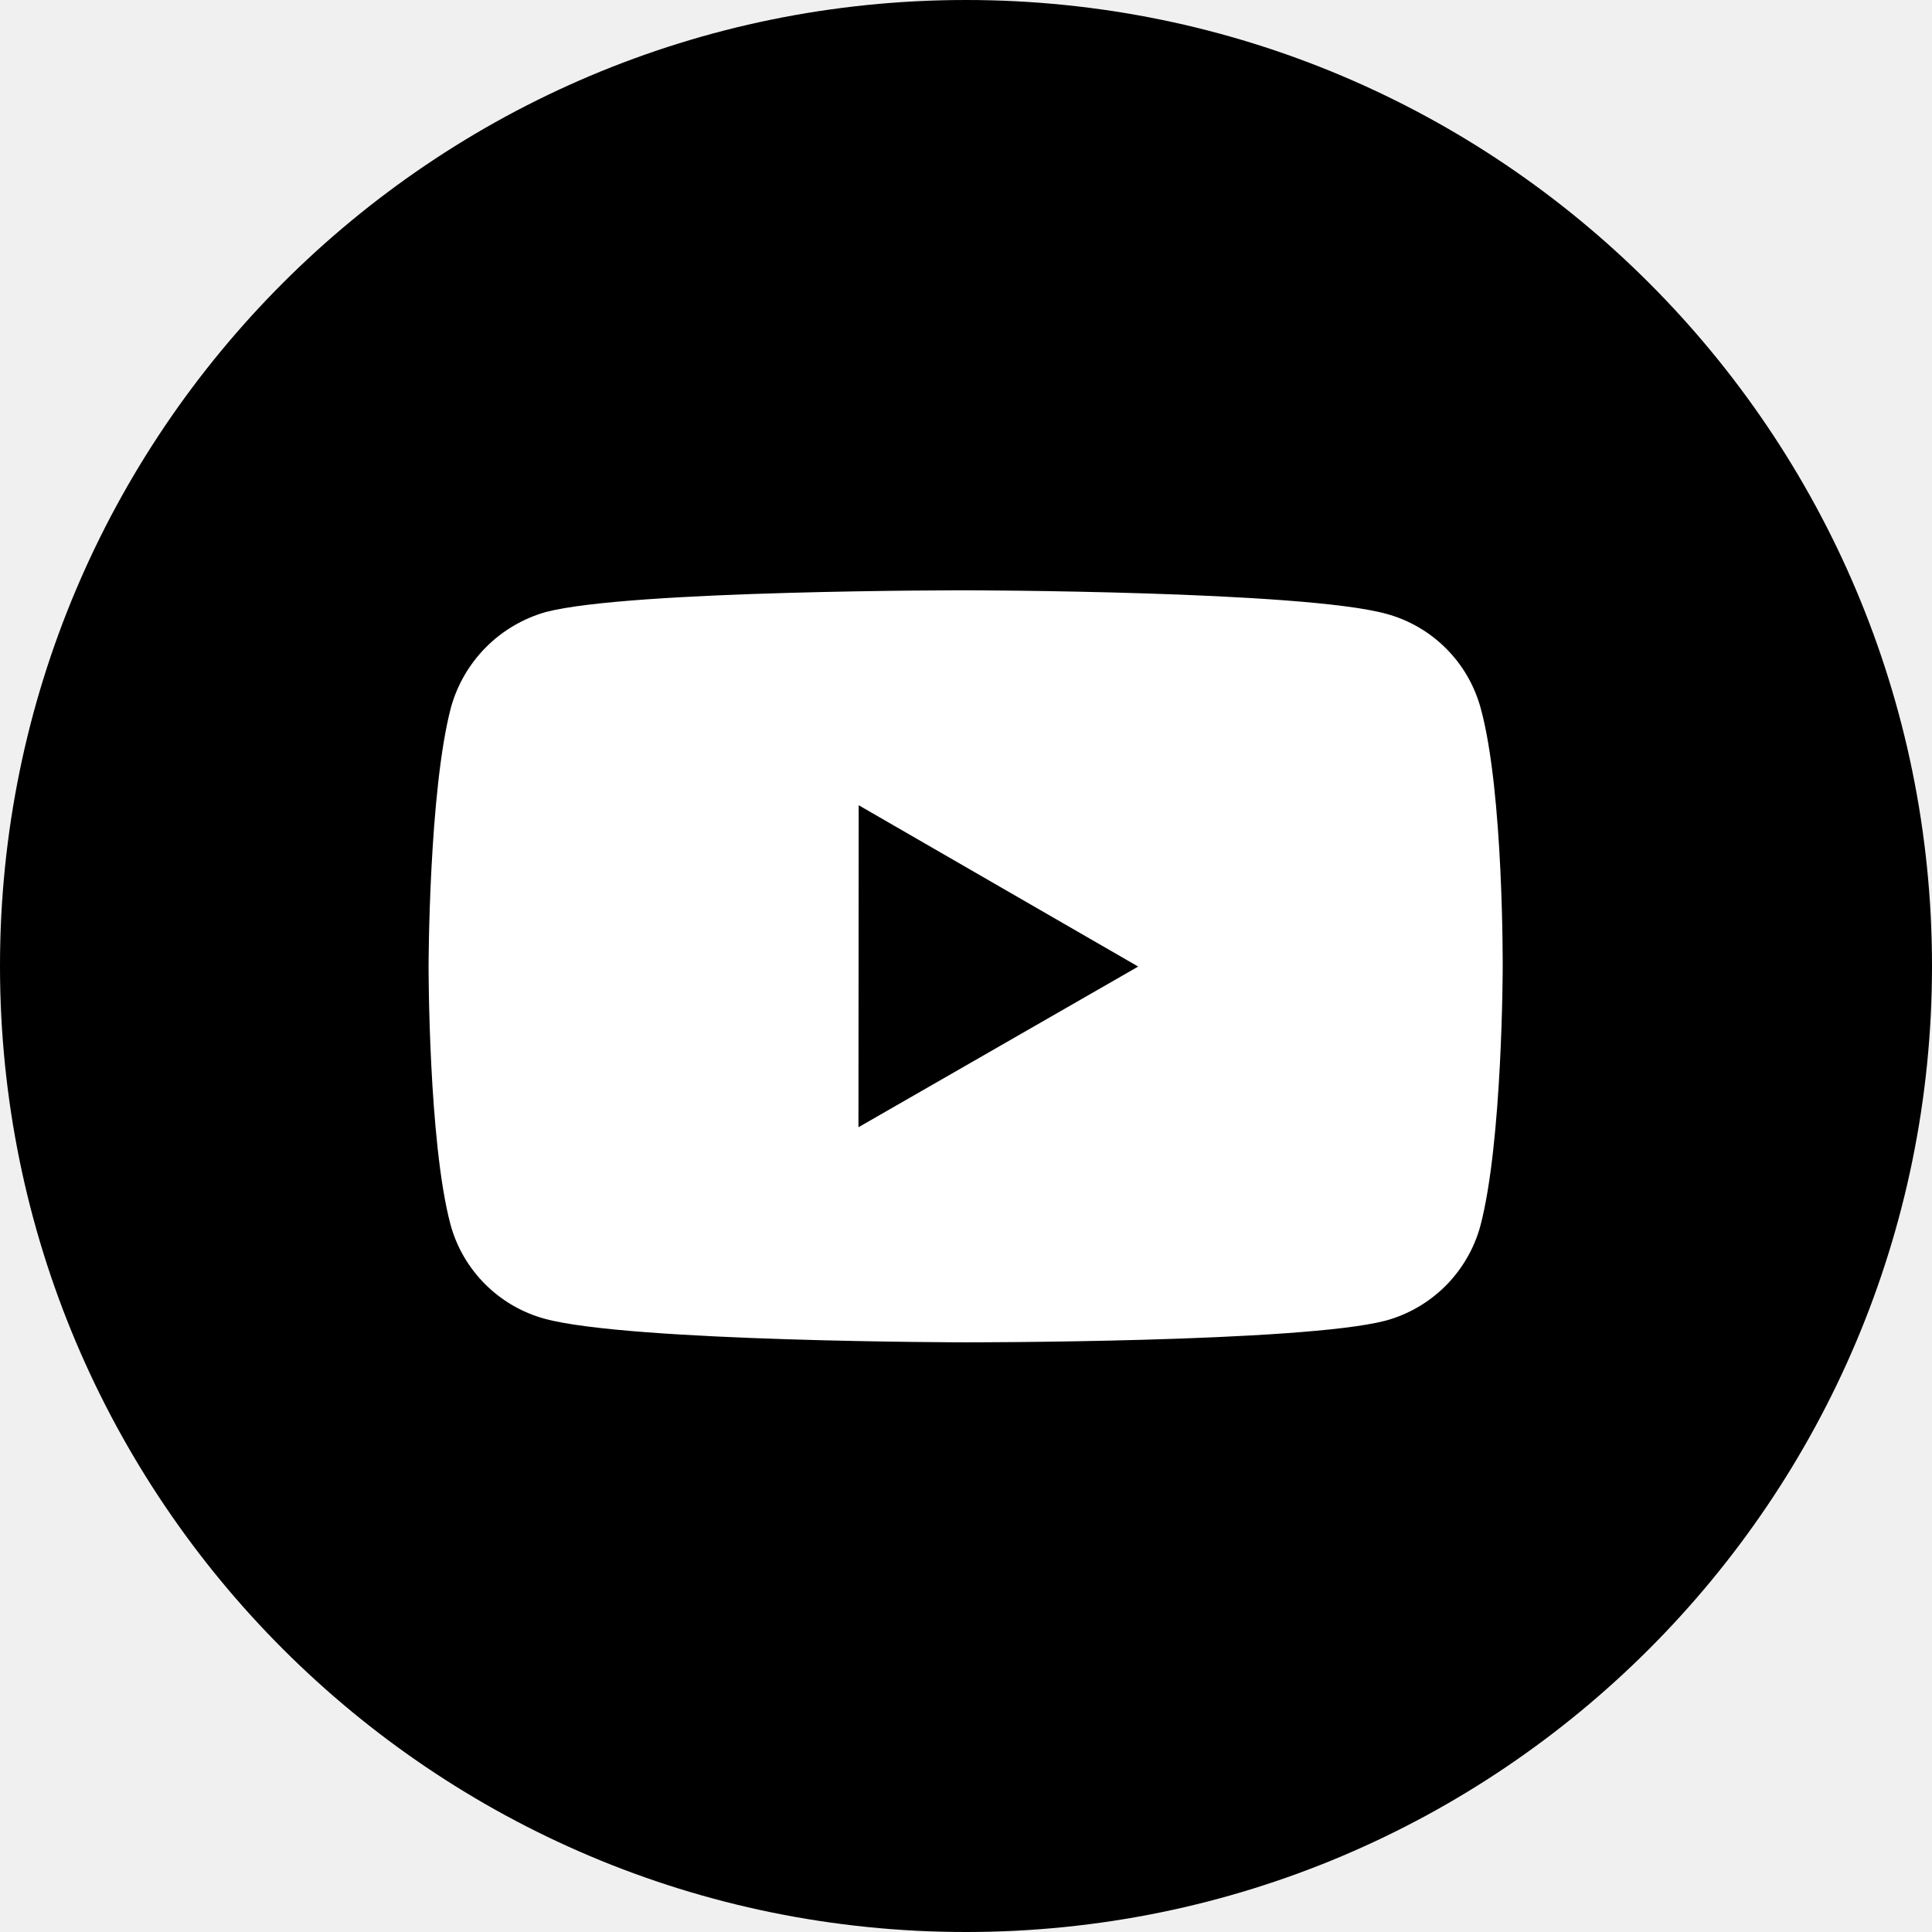
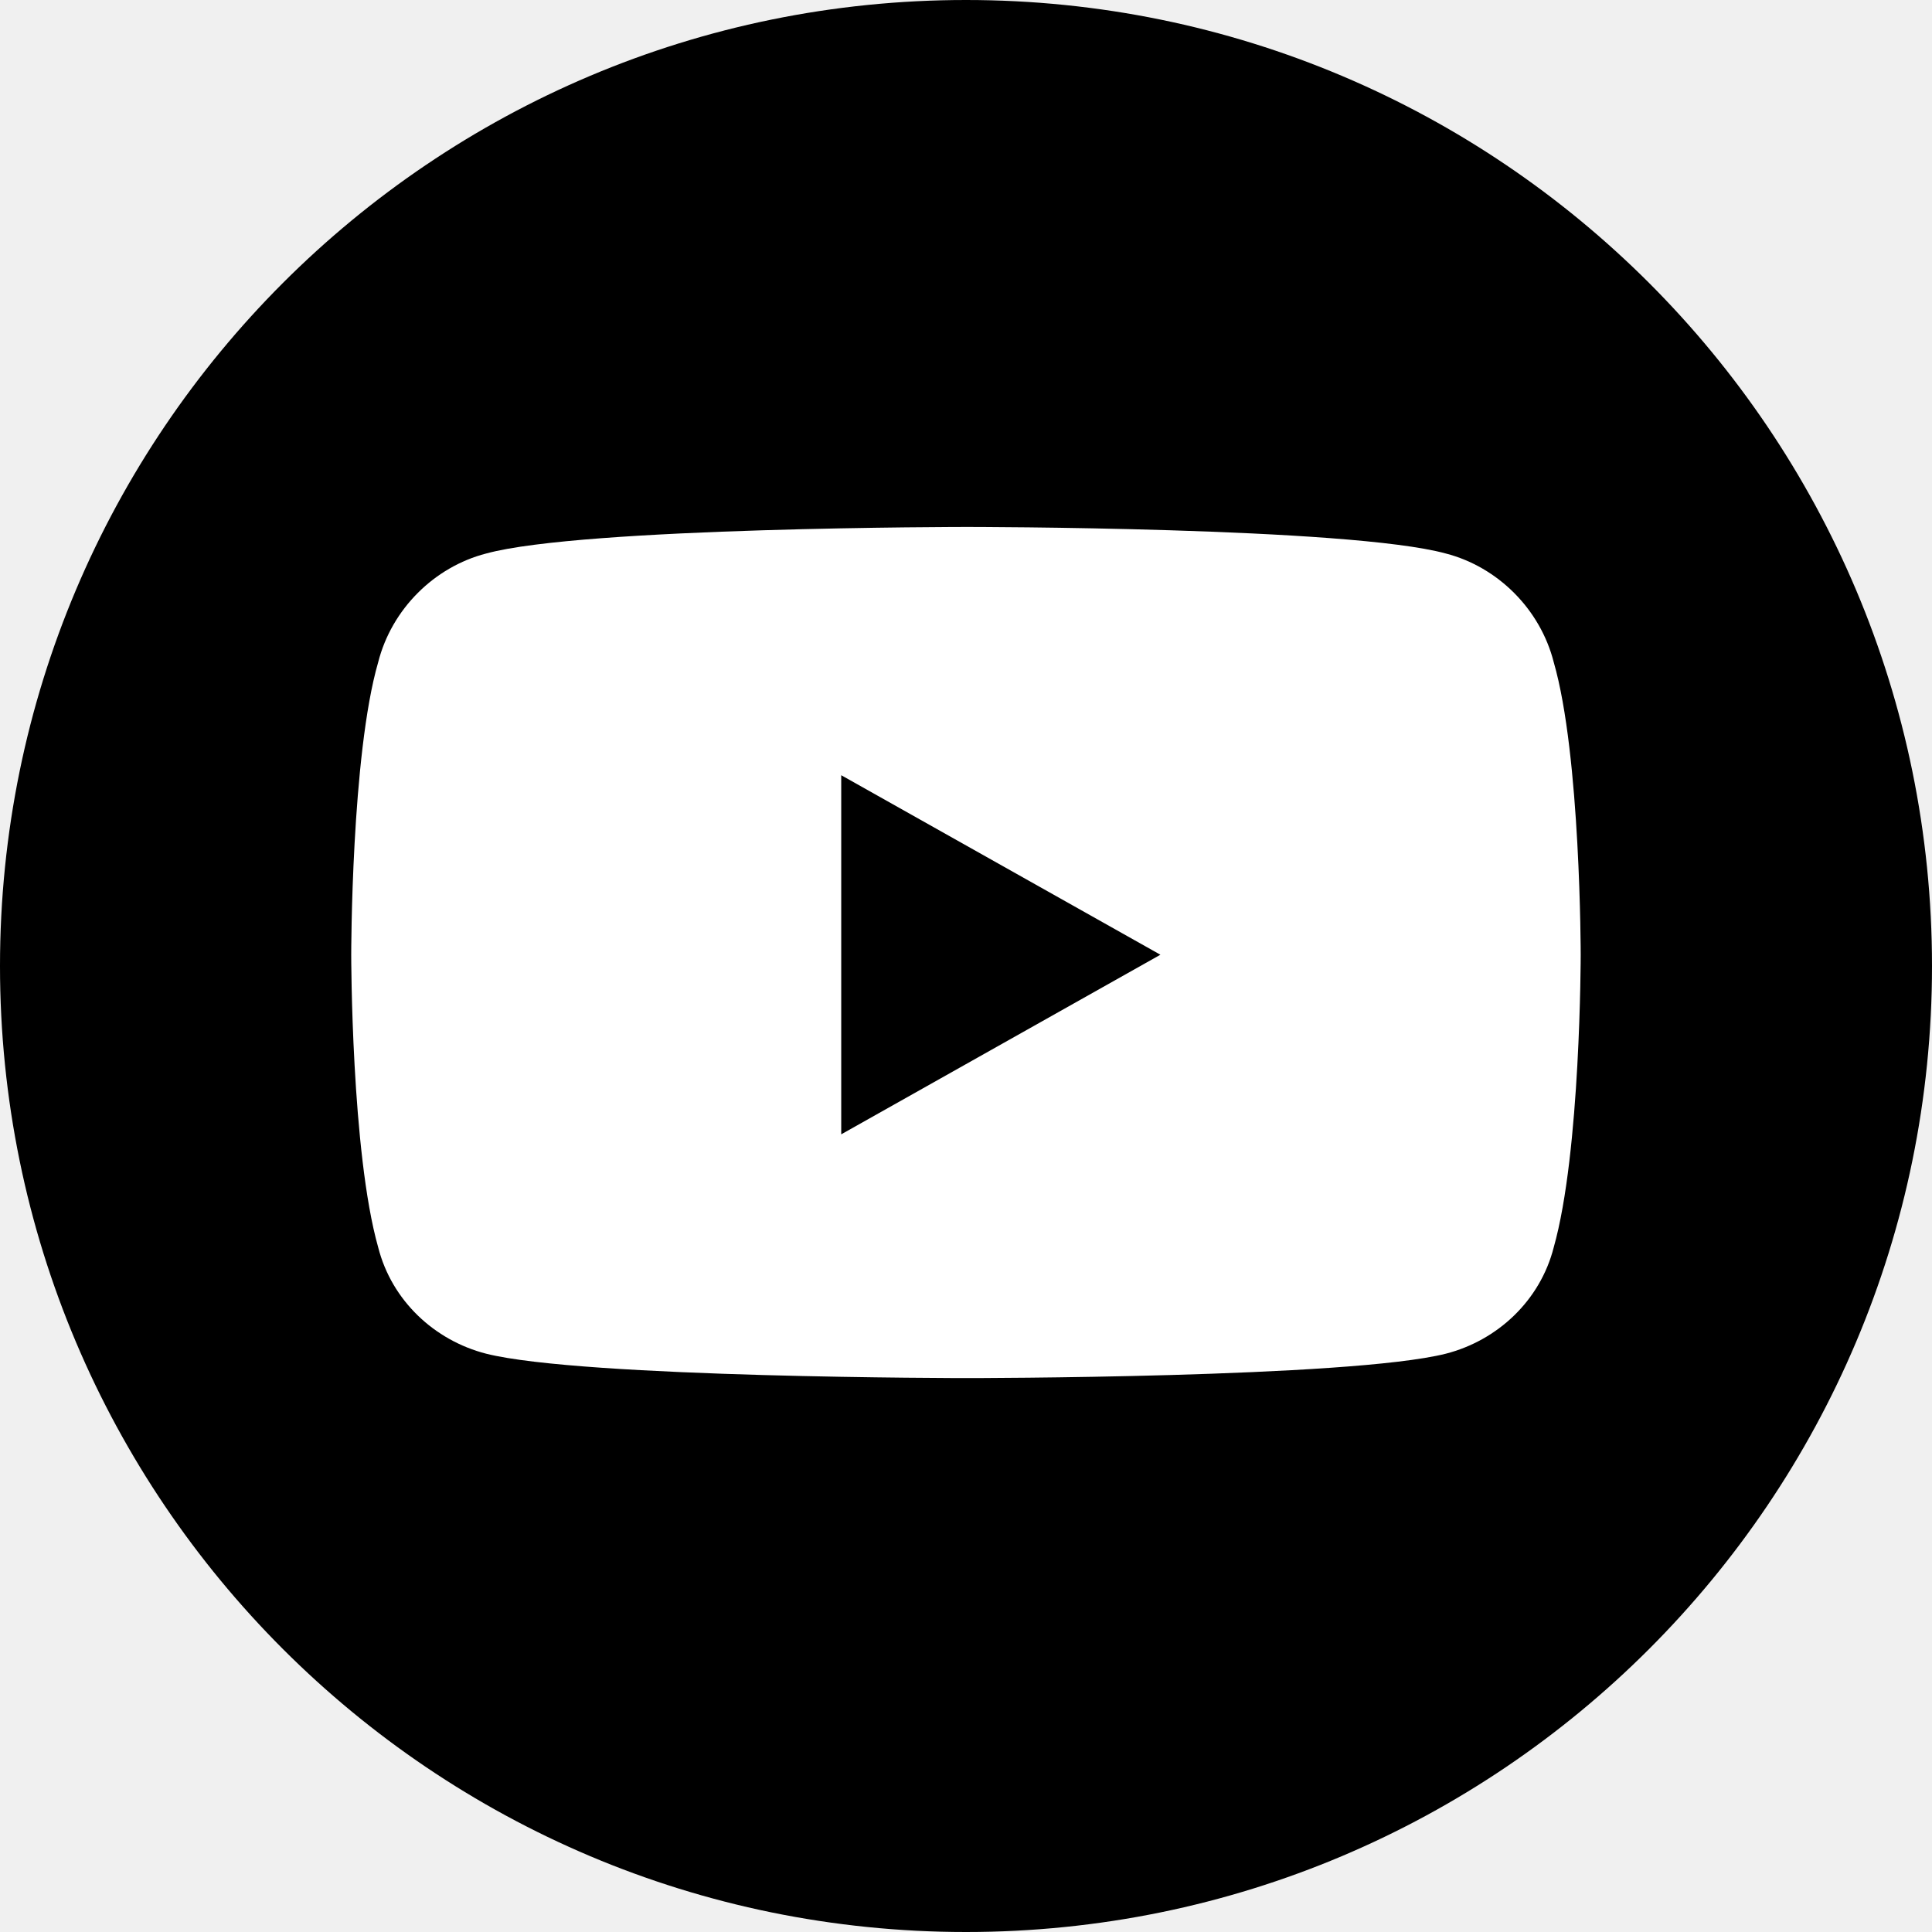
<svg xmlns="http://www.w3.org/2000/svg" width="24" height="24" viewBox="0 0 24 24" fill="none">
  <circle cx="12" cy="12" r="12" fill="black" />
-   <path d="M18.395 8.802C18.319 8.52 18.171 8.263 17.965 8.057C17.759 7.85 17.502 7.701 17.221 7.625C16.177 7.338 12 7.333 12 7.333C12 7.333 7.824 7.329 6.779 7.603C6.498 7.683 6.242 7.834 6.036 8.041C5.83 8.249 5.68 8.506 5.602 8.788C5.327 9.832 5.324 11.997 5.324 11.997C5.324 11.997 5.321 14.173 5.595 15.207C5.748 15.778 6.198 16.229 6.77 16.383C7.825 16.67 11.99 16.675 11.99 16.675C11.99 16.675 16.167 16.679 17.211 16.406C17.492 16.33 17.749 16.181 17.956 15.975C18.162 15.769 18.312 15.512 18.389 15.231C18.665 14.187 18.667 12.023 18.667 12.023C18.667 12.023 18.68 9.846 18.395 8.802V8.802ZM10.664 14.003L10.667 10.003L14.139 12.007L10.664 14.003V14.003Z" fill="white" />
+   <path d="M19.301 8.226C19.133 7.565 18.603 7.042 17.961 6.876C16.76 6.546 12.014 6.546 12.014 6.546C12.014 6.546 7.239 6.546 6.039 6.876C5.396 7.042 4.866 7.565 4.698 8.226C4.363 9.382 4.363 11.86 4.363 11.86C4.363 11.86 4.363 14.311 4.698 15.495C4.866 16.156 5.396 16.651 6.039 16.816C7.239 17.119 12.014 17.119 12.014 17.119C12.014 17.119 16.76 17.119 17.961 16.816C18.603 16.651 19.133 16.156 19.301 15.495C19.636 14.311 19.636 11.86 19.636 11.86C19.636 11.86 19.636 9.382 19.301 8.226ZM10.45 14.091V9.63L14.415 11.86L10.45 14.091Z" fill="white" />
</svg>
